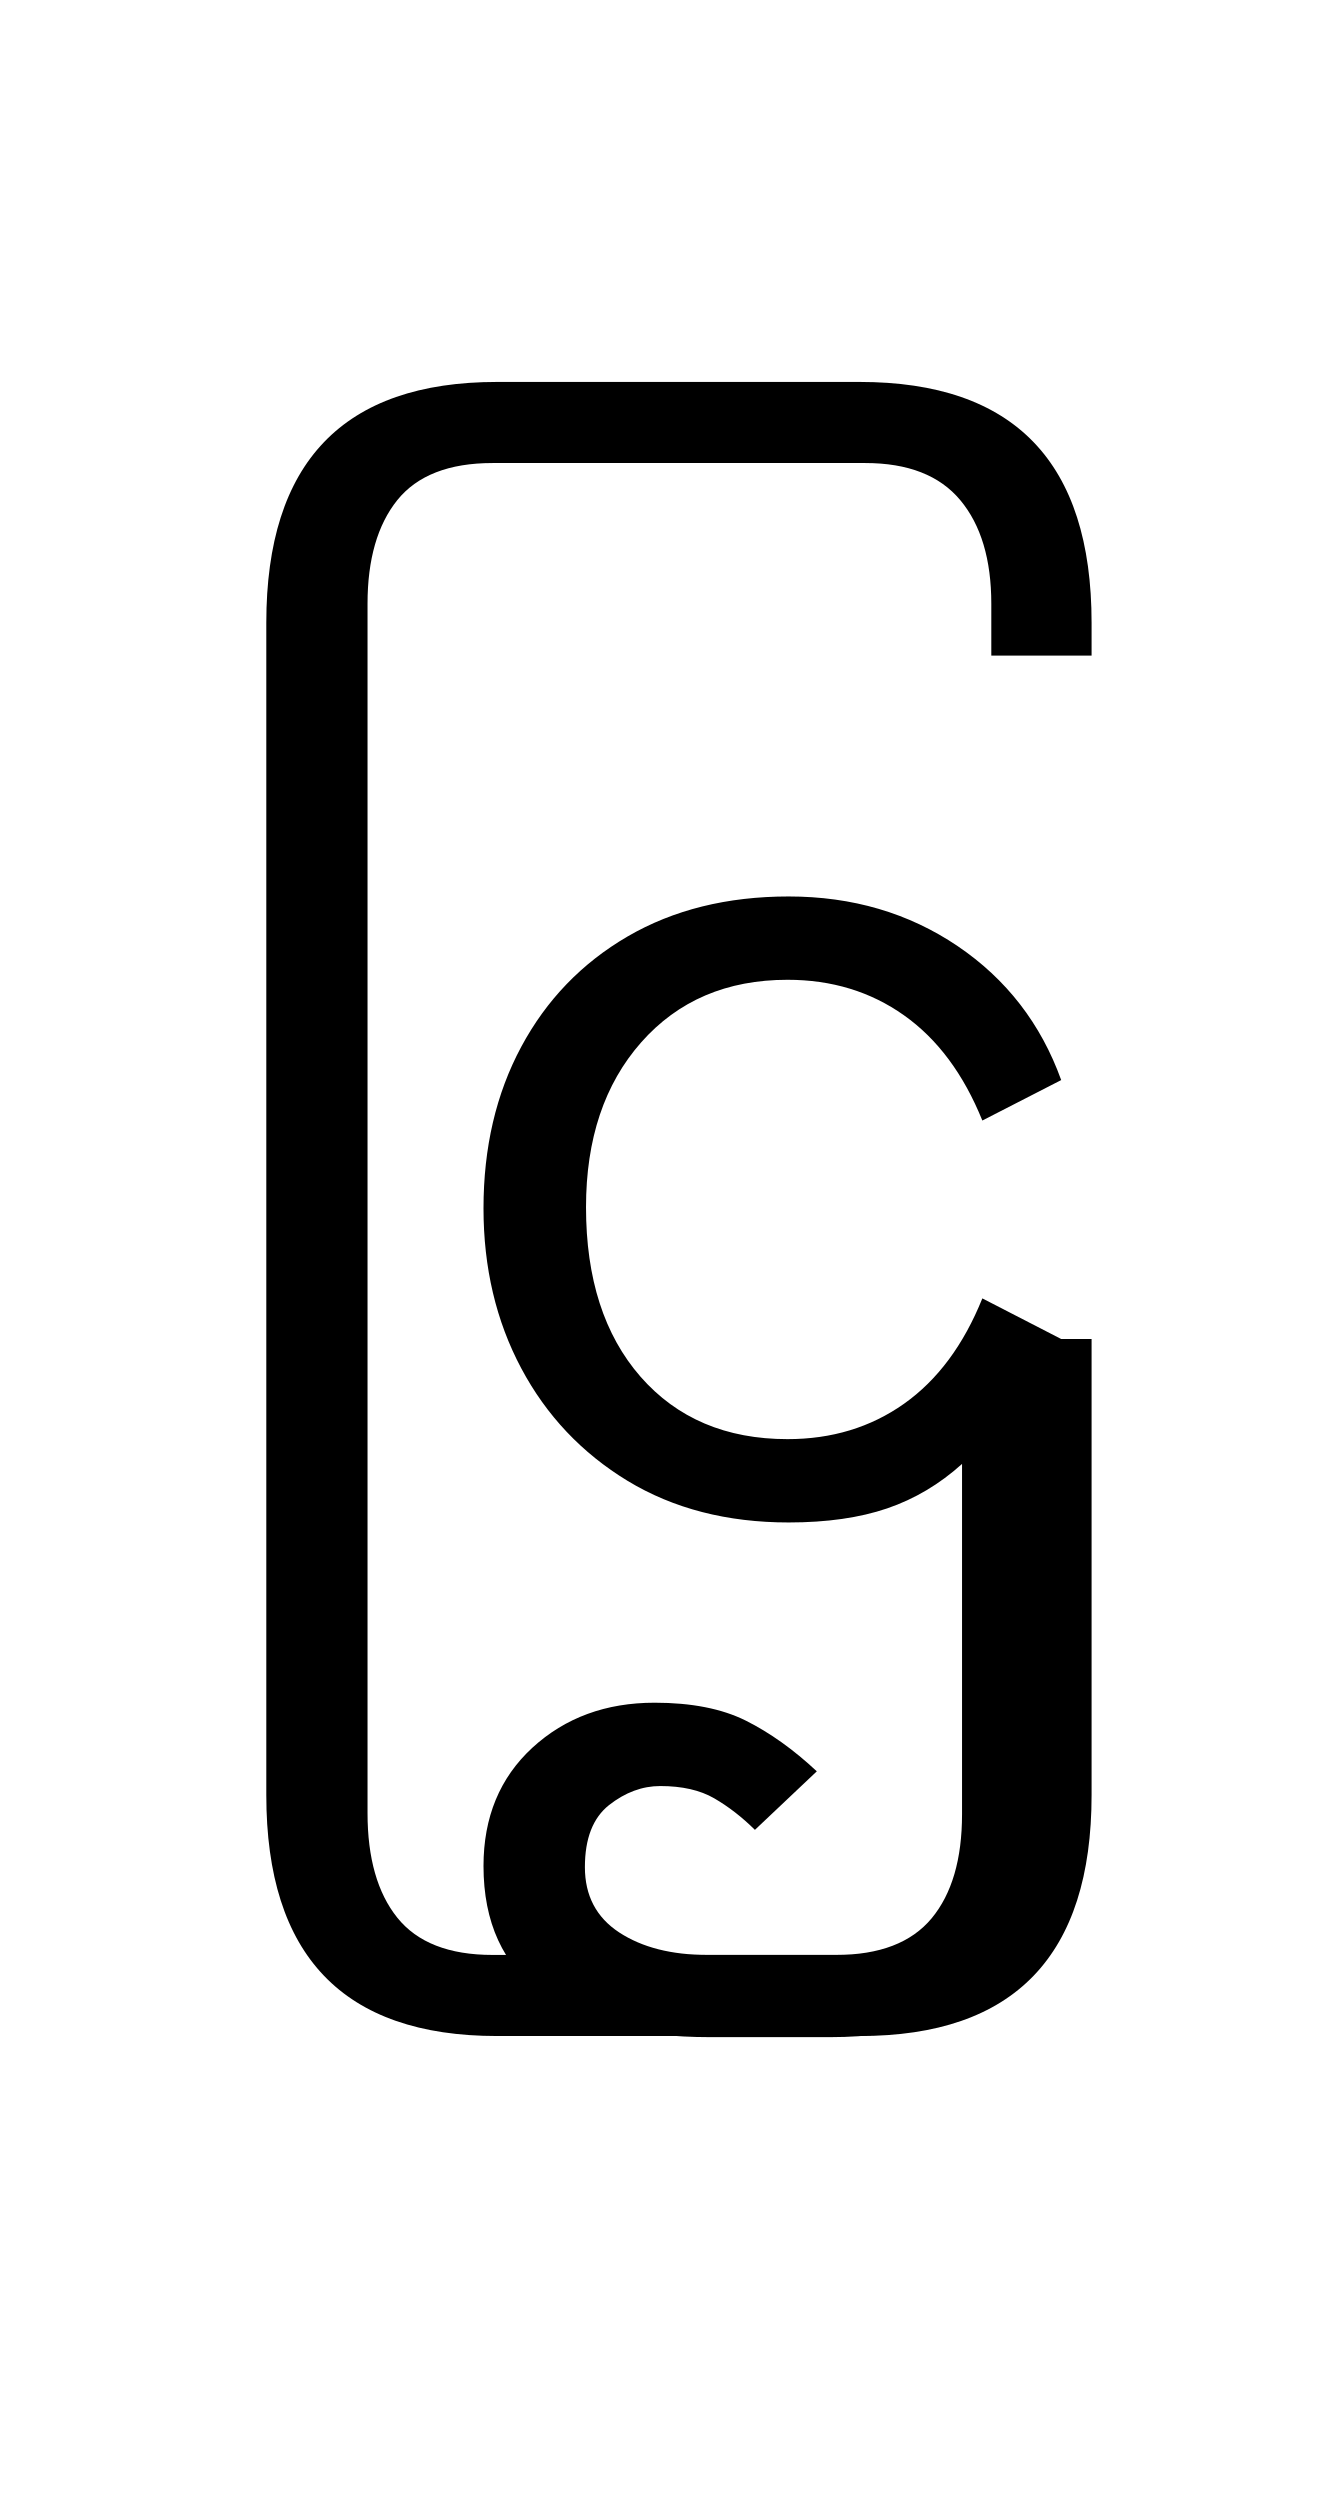
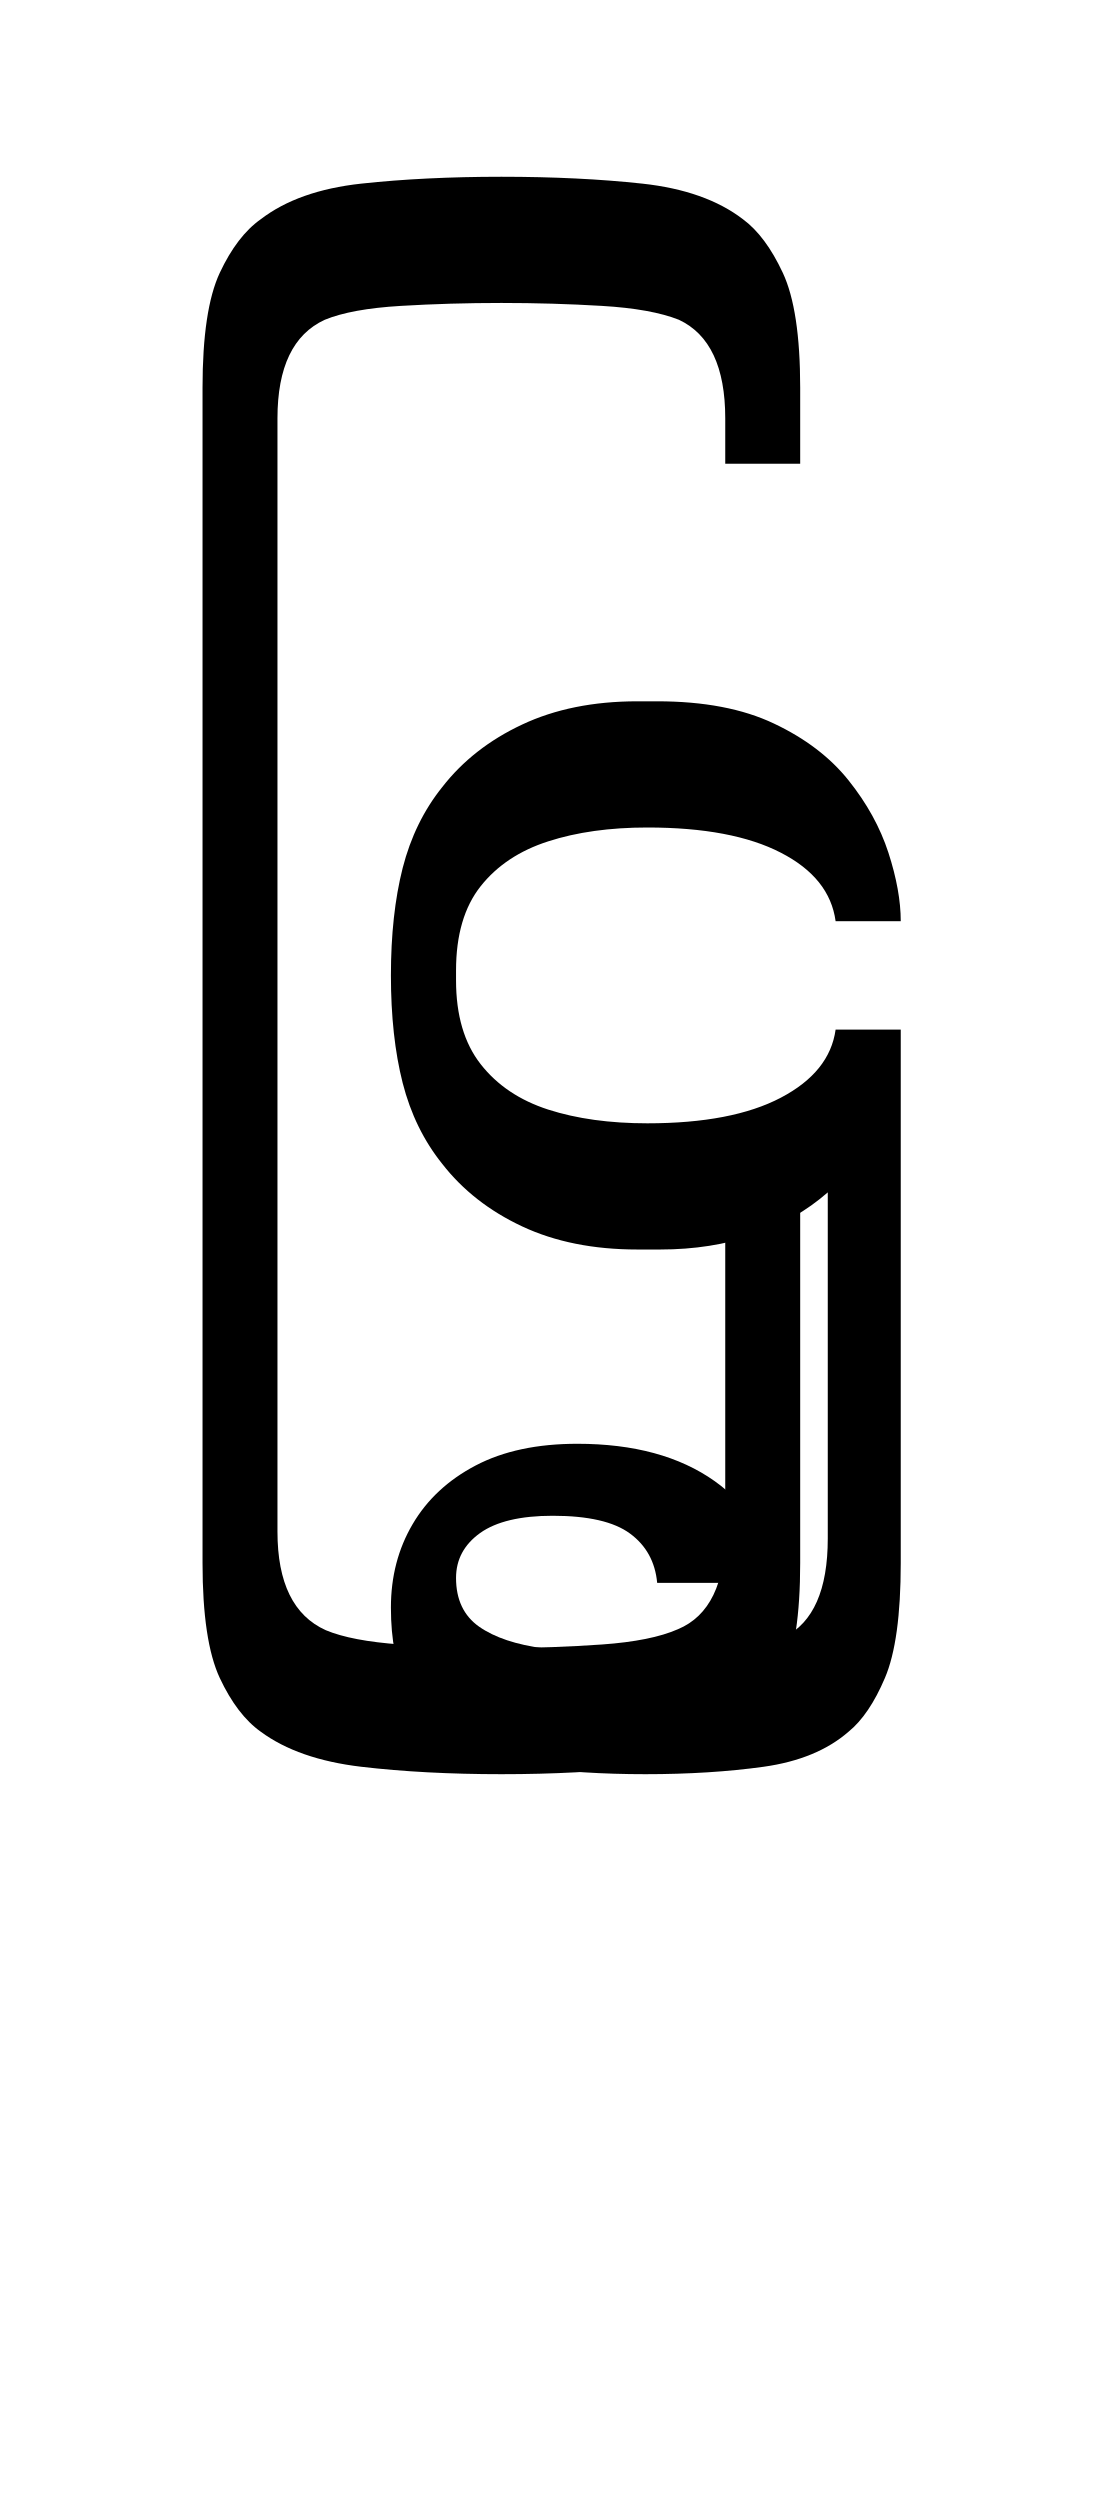
- <svg xmlns="http://www.w3.org/2000/svg" xmlns:xlink="http://www.w3.org/1999/xlink" width="129.672pt" height="244.234pt" viewBox="0 0 129.672 244.234" version="1.1">
+ <svg xmlns="http://www.w3.org/2000/svg" xmlns:xlink="http://www.w3.org/1999/xlink" width="122.859pt" height="278.891pt" viewBox="0 0 122.859 278.891" version="1.1">
  <defs>
    <g>
      <symbol overflow="visible" id="glyph0-0">
        <path style="stroke:none;" d="M 10.344 0 L 10.344 -78.547 L 55.547 -78.547 L 55.547 0 Z M 15.953 -72.938 L 15.953 -5.609 L 49.938 -5.609 L 49.938 -72.938 Z M 15.953 -72.938 " />
      </symbol>
      <symbol overflow="visible" id="glyph0-1">
-         <path style="stroke:none;" d="M 32.562 51.266 C 17.531 51.266 10.016 43.414 10.016 27.719 L 10.016 -86.797 C 10.016 -102.484 17.531 -110.328 32.562 -110.328 L 67.984 -110.328 C 83.086 -110.328 90.641 -102.484 90.641 -86.797 L 90.641 -83.594 L 80.844 -83.594 L 80.844 -88.656 C 80.844 -92.988 79.832 -96.363 77.812 -98.781 C 75.801 -101.195 72.707 -102.406 68.531 -102.406 L 32.125 -102.406 C 27.863 -102.406 24.758 -101.195 22.812 -98.781 C 20.875 -96.363 19.906 -92.988 19.906 -88.656 L 19.906 29.484 C 19.906 33.879 20.875 37.285 22.812 39.703 C 24.758 42.129 27.863 43.344 32.125 43.344 L 68.531 43.344 C 72.707 43.344 75.801 42.129 77.812 39.703 C 79.832 37.285 80.844 33.879 80.844 29.484 L 80.844 -16.828 L 90.641 -16.828 L 90.641 27.719 C 90.641 43.414 83.086 51.266 67.984 51.266 Z M 32.562 51.266 " />
+         <path style="stroke:none;" d="M 73.266 -7.594 L 73.266 36.078 C 73.266 41.867 72.617 46.141 71.328 48.891 C 70.047 51.641 68.562 53.641 66.875 54.891 C 64.094 56.941 60.352 58.242 55.656 58.797 C 50.969 59.348 45.727 59.625 39.938 59.625 C 34.207 59.625 28.992 59.348 24.297 58.797 C 19.609 58.242 15.875 56.941 13.094 54.891 C 11.332 53.641 9.805 51.641 8.516 48.891 C 7.234 46.141 6.594 41.867 6.594 36.078 L 6.594 -95.047 C 6.594 -100.836 7.234 -105.109 8.516 -107.859 C 9.805 -110.609 11.332 -112.602 13.094 -113.844 C 15.875 -115.977 19.609 -117.301 24.297 -117.812 C 28.992 -118.32 34.207 -118.578 39.938 -118.578 C 45.727 -118.578 50.969 -118.32 55.656 -117.812 C 60.352 -117.301 64.094 -115.977 66.875 -113.844 C 68.562 -112.602 70.047 -110.609 71.328 -107.859 C 72.617 -105.109 73.266 -100.836 73.266 -95.047 L 73.266 -86.562 L 64.906 -86.562 L 64.906 -91.625 C 64.906 -97.344 63.18 -101.008 59.734 -102.625 C 57.68 -103.438 54.82 -103.953 51.156 -104.172 C 47.488 -104.391 43.75 -104.5 39.938 -104.5 C 36.113 -104.5 32.367 -104.391 28.703 -104.172 C 25.035 -103.953 22.211 -103.438 20.234 -102.625 C 16.711 -101.008 14.953 -97.344 14.953 -91.625 L 14.953 32.562 C 14.953 38.281 16.75 41.945 20.344 43.562 C 22.25 44.363 25.035 44.895 28.703 45.156 C 32.367 45.414 36.113 45.547 39.938 45.547 C 43.75 45.547 47.488 45.414 51.156 45.156 C 54.82 44.895 57.645 44.328 59.625 43.453 C 63.145 41.984 64.906 38.352 64.906 32.562 L 64.906 -7.594 Z M 73.266 -7.594 " />
      </symbol>
      <symbol overflow="visible" id="glyph0-2">
-         <path style="stroke:none;" d="M 35.859 1.094 C 29.848 1.094 24.602 -0.258 20.125 -2.969 C 15.656 -5.688 12.191 -9.352 9.734 -13.969 C 7.273 -18.594 6.047 -23.801 6.047 -29.594 C 6.047 -35.531 7.273 -40.789 9.734 -45.375 C 12.191 -49.957 15.656 -53.551 20.125 -56.156 C 24.602 -58.758 29.848 -60.062 35.859 -60.062 C 42.086 -60.062 47.586 -58.445 52.359 -55.219 C 57.129 -51.988 60.504 -47.625 62.484 -42.125 L 54.781 -38.172 C 52.945 -42.711 50.395 -46.141 47.125 -48.453 C 43.863 -50.766 40.07 -51.922 35.75 -51.922 C 29.812 -51.922 25.047 -49.883 21.453 -45.812 C 17.859 -41.738 16.062 -36.367 16.062 -29.703 C 16.062 -22.734 17.836 -17.211 21.391 -13.141 C 24.953 -9.078 29.738 -7.047 35.75 -7.047 C 40.07 -7.047 43.863 -8.195 47.125 -10.5 C 50.395 -12.812 52.945 -16.242 54.781 -20.797 L 62.484 -16.828 L 62.484 28.375 C 62.484 43.707 54.969 51.375 39.938 51.375 L 28.156 51.375 C 21.039 51.375 15.578 49.961 11.766 47.141 C 7.953 44.316 6.047 40.156 6.047 34.656 C 6.047 29.883 7.641 26.031 10.828 23.094 C 14.023 20.164 18.004 18.703 22.766 18.703 C 26.359 18.703 29.328 19.285 31.672 20.453 C 34.023 21.629 36.336 23.281 38.609 25.406 L 32.562 31.125 C 31.312 29.883 29.988 28.859 28.594 28.047 C 27.207 27.242 25.445 26.844 23.312 26.844 C 21.562 26.844 19.895 27.461 18.312 28.703 C 16.738 29.953 15.953 31.973 15.953 34.766 C 15.953 37.547 17.066 39.672 19.297 41.141 C 21.535 42.609 24.414 43.344 27.938 43.344 L 40.484 43.344 C 44.734 43.344 47.848 42.148 49.828 39.766 C 51.805 37.379 52.797 33.988 52.797 29.594 L 52.797 -4.625 C 50.598 -2.645 48.16 -1.195 45.484 -0.281 C 42.805 0.633 39.598 1.094 35.859 1.094 Z M 35.859 1.094 " />
+         <path style="stroke:none;" d="M 55.656 -23.438 L 62.922 -23.438 L 62.922 36.078 C 62.922 41.867 62.332 46.141 61.156 48.891 C 59.988 51.641 58.633 53.641 57.094 54.891 C 54.738 56.941 51.582 58.242 47.625 58.797 C 43.664 59.348 39.27 59.625 34.438 59.625 C 29.664 59.625 25.301 59.348 21.344 58.797 C 17.383 58.242 14.227 56.941 11.875 54.891 C 10.332 53.641 8.973 51.93 7.797 49.766 C 6.629 47.609 6.047 44.695 6.047 41.031 C 6.047 37.582 6.852 34.484 8.469 31.734 C 10.082 28.984 12.426 26.801 15.5 25.188 C 18.582 23.57 22.363 22.766 26.844 22.766 C 33.145 22.766 38.254 24.156 42.172 26.938 C 46.098 29.727 48.141 33.508 48.297 38.281 L 35.75 38.281 C 35.531 35.938 34.52 34.102 32.719 32.781 C 30.926 31.457 28.051 30.797 24.094 30.797 C 20.5 30.797 17.801 31.438 16 32.719 C 14.207 34.008 13.312 35.68 13.312 37.734 C 13.312 40.148 14.172 41.961 15.891 43.172 C 17.617 44.379 20.039 45.188 23.156 45.594 C 26.27 46 29.879 46.203 33.984 46.203 C 36.992 46.203 40.02 46.094 43.062 45.875 C 46.102 45.656 48.395 45.141 49.938 44.328 C 53.164 42.711 54.781 39.047 54.781 33.328 L 54.781 -5.281 C 52.438 -3.227 49.688 -1.648 46.531 -0.547 C 43.375 0.547 39.891 1.094 36.078 1.094 L 33.547 1.094 C 28.641 1.094 24.352 0.234 20.688 -1.484 C 17.02 -3.203 14.047 -5.531 11.766 -8.469 C 9.711 -11.031 8.242 -14.035 7.359 -17.484 C 6.484 -20.93 6.047 -24.93 6.047 -29.484 C 6.047 -34.023 6.484 -38.02 7.359 -41.469 C 8.242 -44.914 9.711 -47.922 11.766 -50.484 C 14.047 -53.422 17.02 -55.75 20.688 -57.469 C 24.352 -59.195 28.641 -60.062 33.547 -60.062 L 35.75 -60.062 C 40.957 -60.062 45.301 -59.234 48.781 -57.578 C 52.27 -55.93 55.039 -53.82 57.094 -51.25 C 59.145 -48.688 60.629 -45.992 61.547 -43.172 C 62.461 -40.348 62.922 -37.801 62.922 -35.531 L 55.656 -35.531 C 55.219 -38.758 53.18 -41.305 49.547 -43.172 C 45.922 -45.047 40.957 -45.984 34.656 -45.984 C 30.469 -45.984 26.781 -45.469 23.594 -44.438 C 20.406 -43.414 17.895 -41.75 16.062 -39.438 C 14.227 -37.125 13.312 -33.988 13.312 -30.031 L 13.312 -28.938 C 13.312 -25.039 14.227 -21.922 16.062 -19.578 C 17.895 -17.234 20.406 -15.547 23.594 -14.516 C 26.781 -13.492 30.469 -12.984 34.656 -12.984 C 40.957 -12.984 45.922 -13.938 49.547 -15.844 C 53.18 -17.75 55.219 -20.281 55.656 -23.438 Z M 55.656 -23.438 " />
      </symbol>
    </g>
  </defs>
  <g id="surface1">
    <g style="fill:rgb(0%,0%,0%);fill-opacity:1;">
-       <use xlink:href="#glyph0-1" x="16" y="147.641" />
-       <use xlink:href="#glyph0-2" x="41.188" y="147.641" />
+       <use xlink:href="#glyph0-1" x="16" y="138.297" />
+       <use xlink:href="#glyph0-2" x="37.562" y="138.297" />
    </g>
  </g>
</svg>
